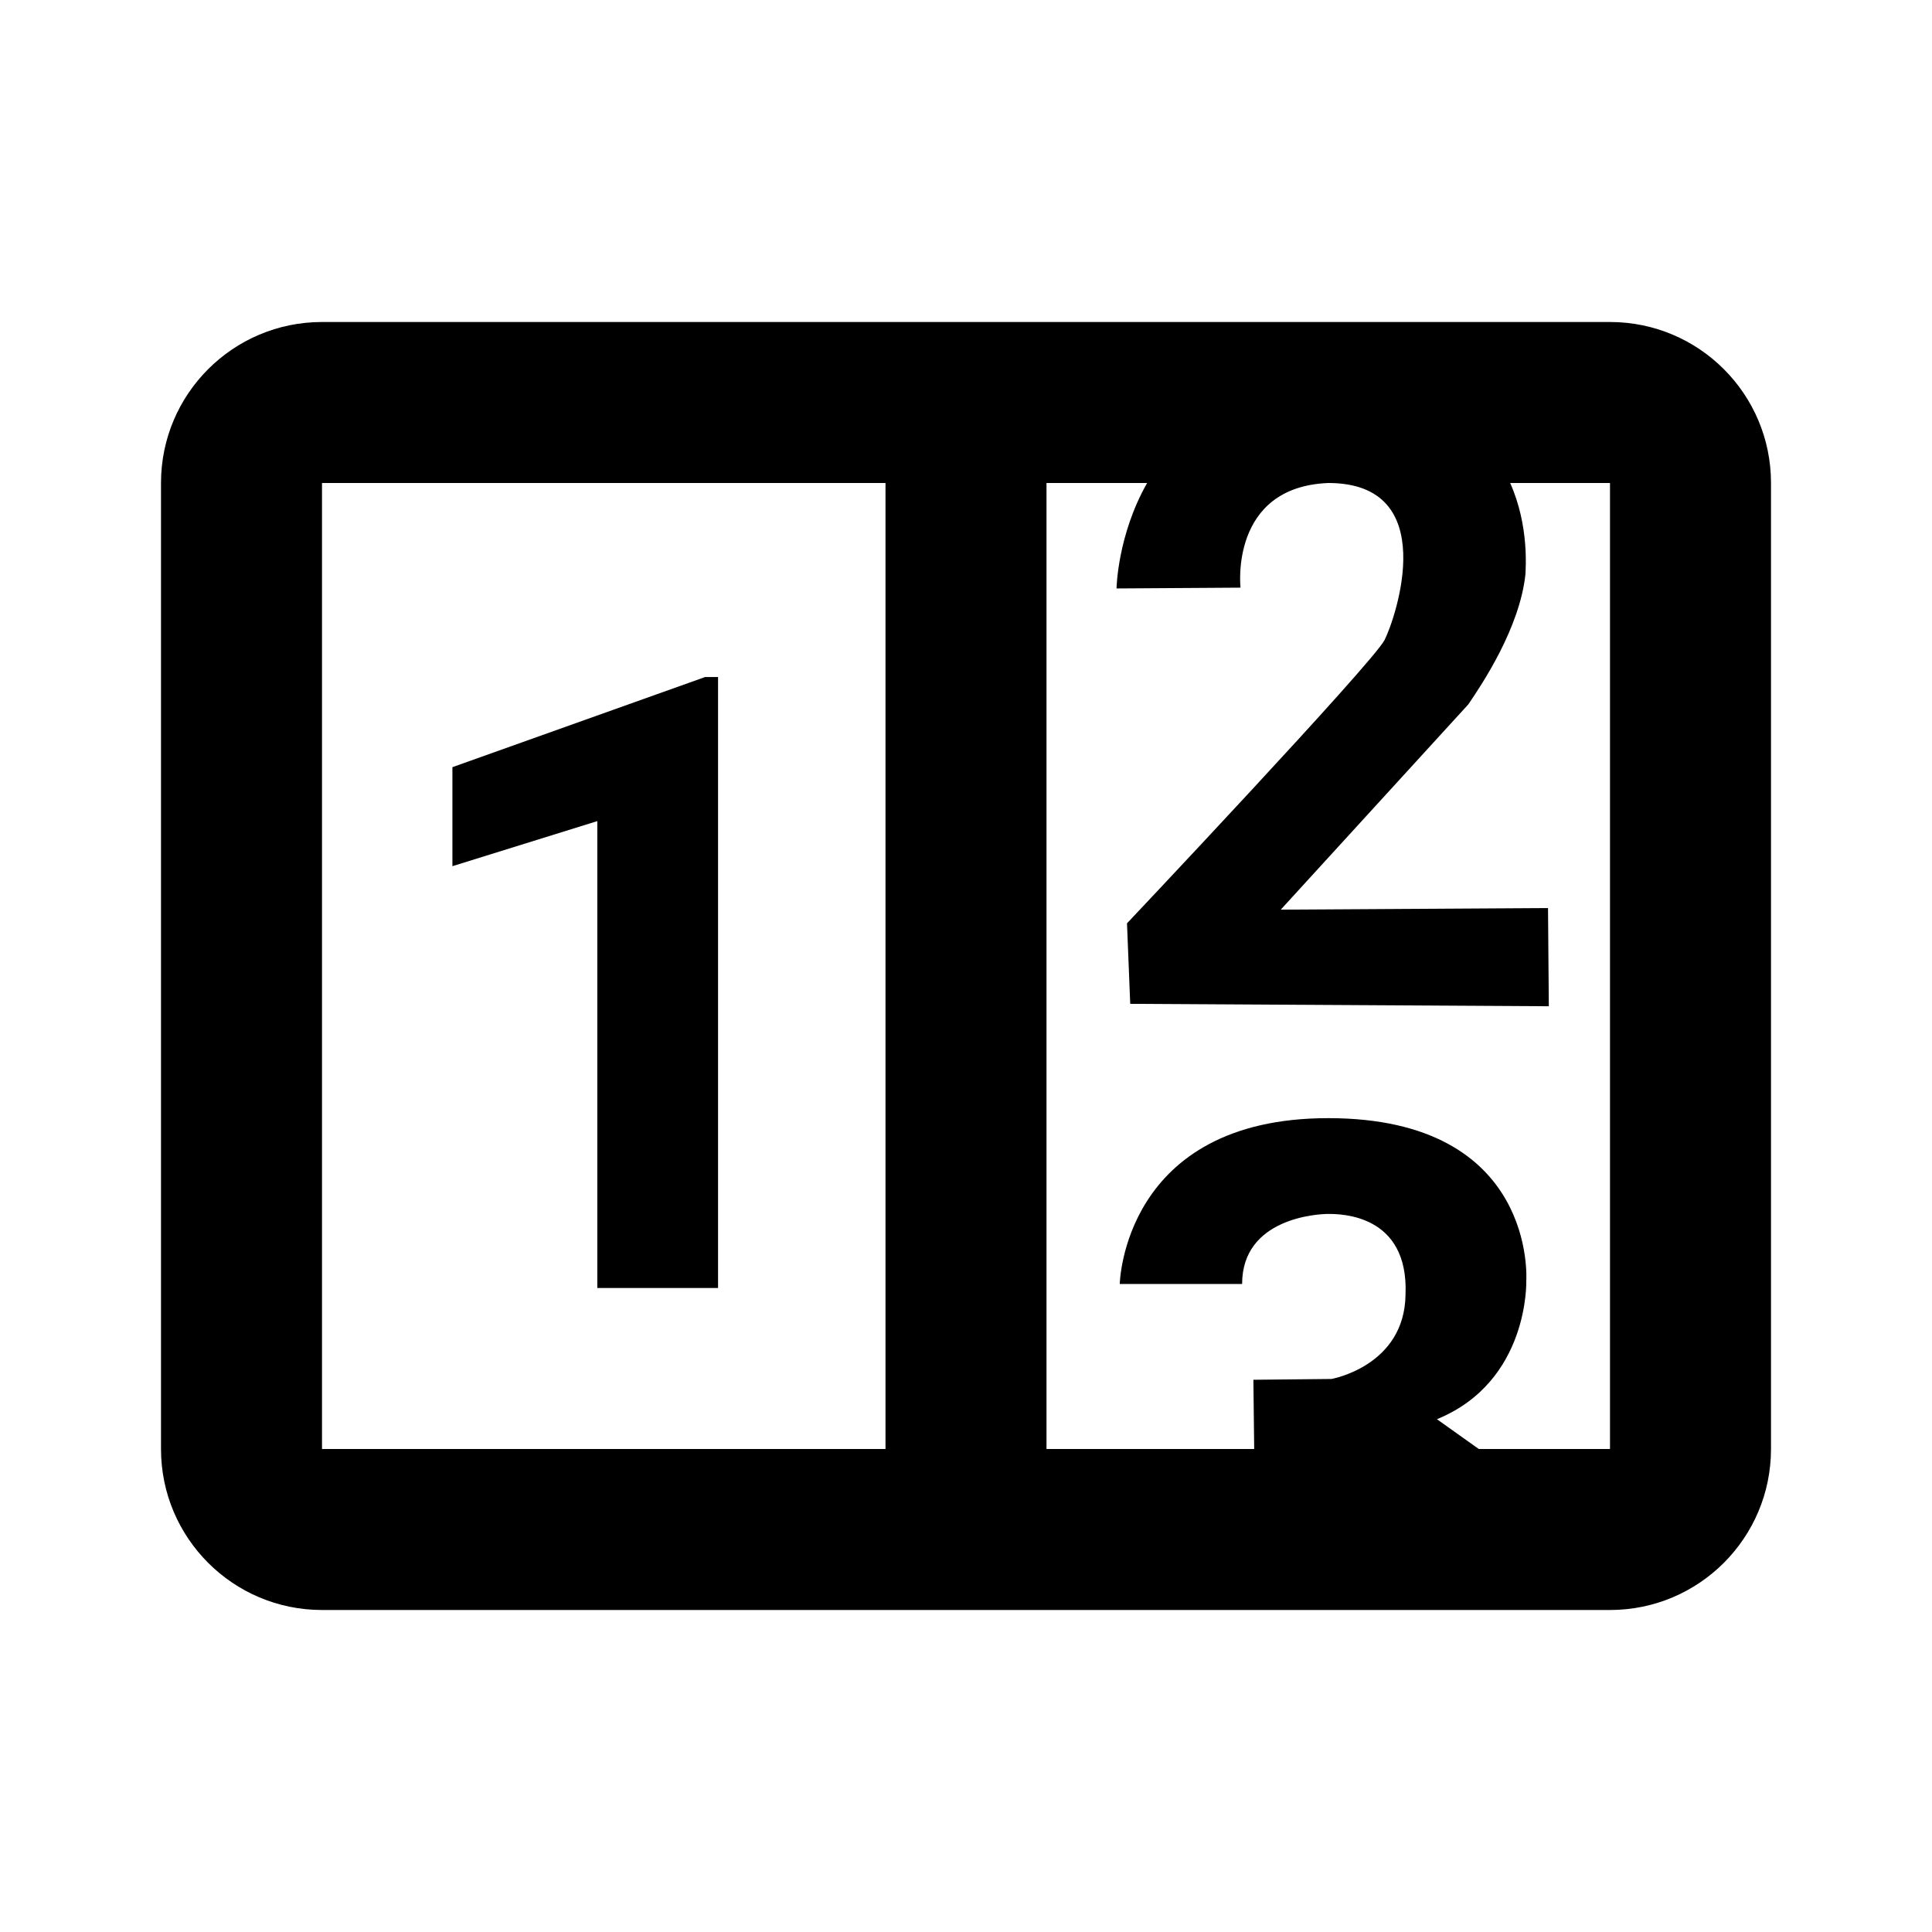
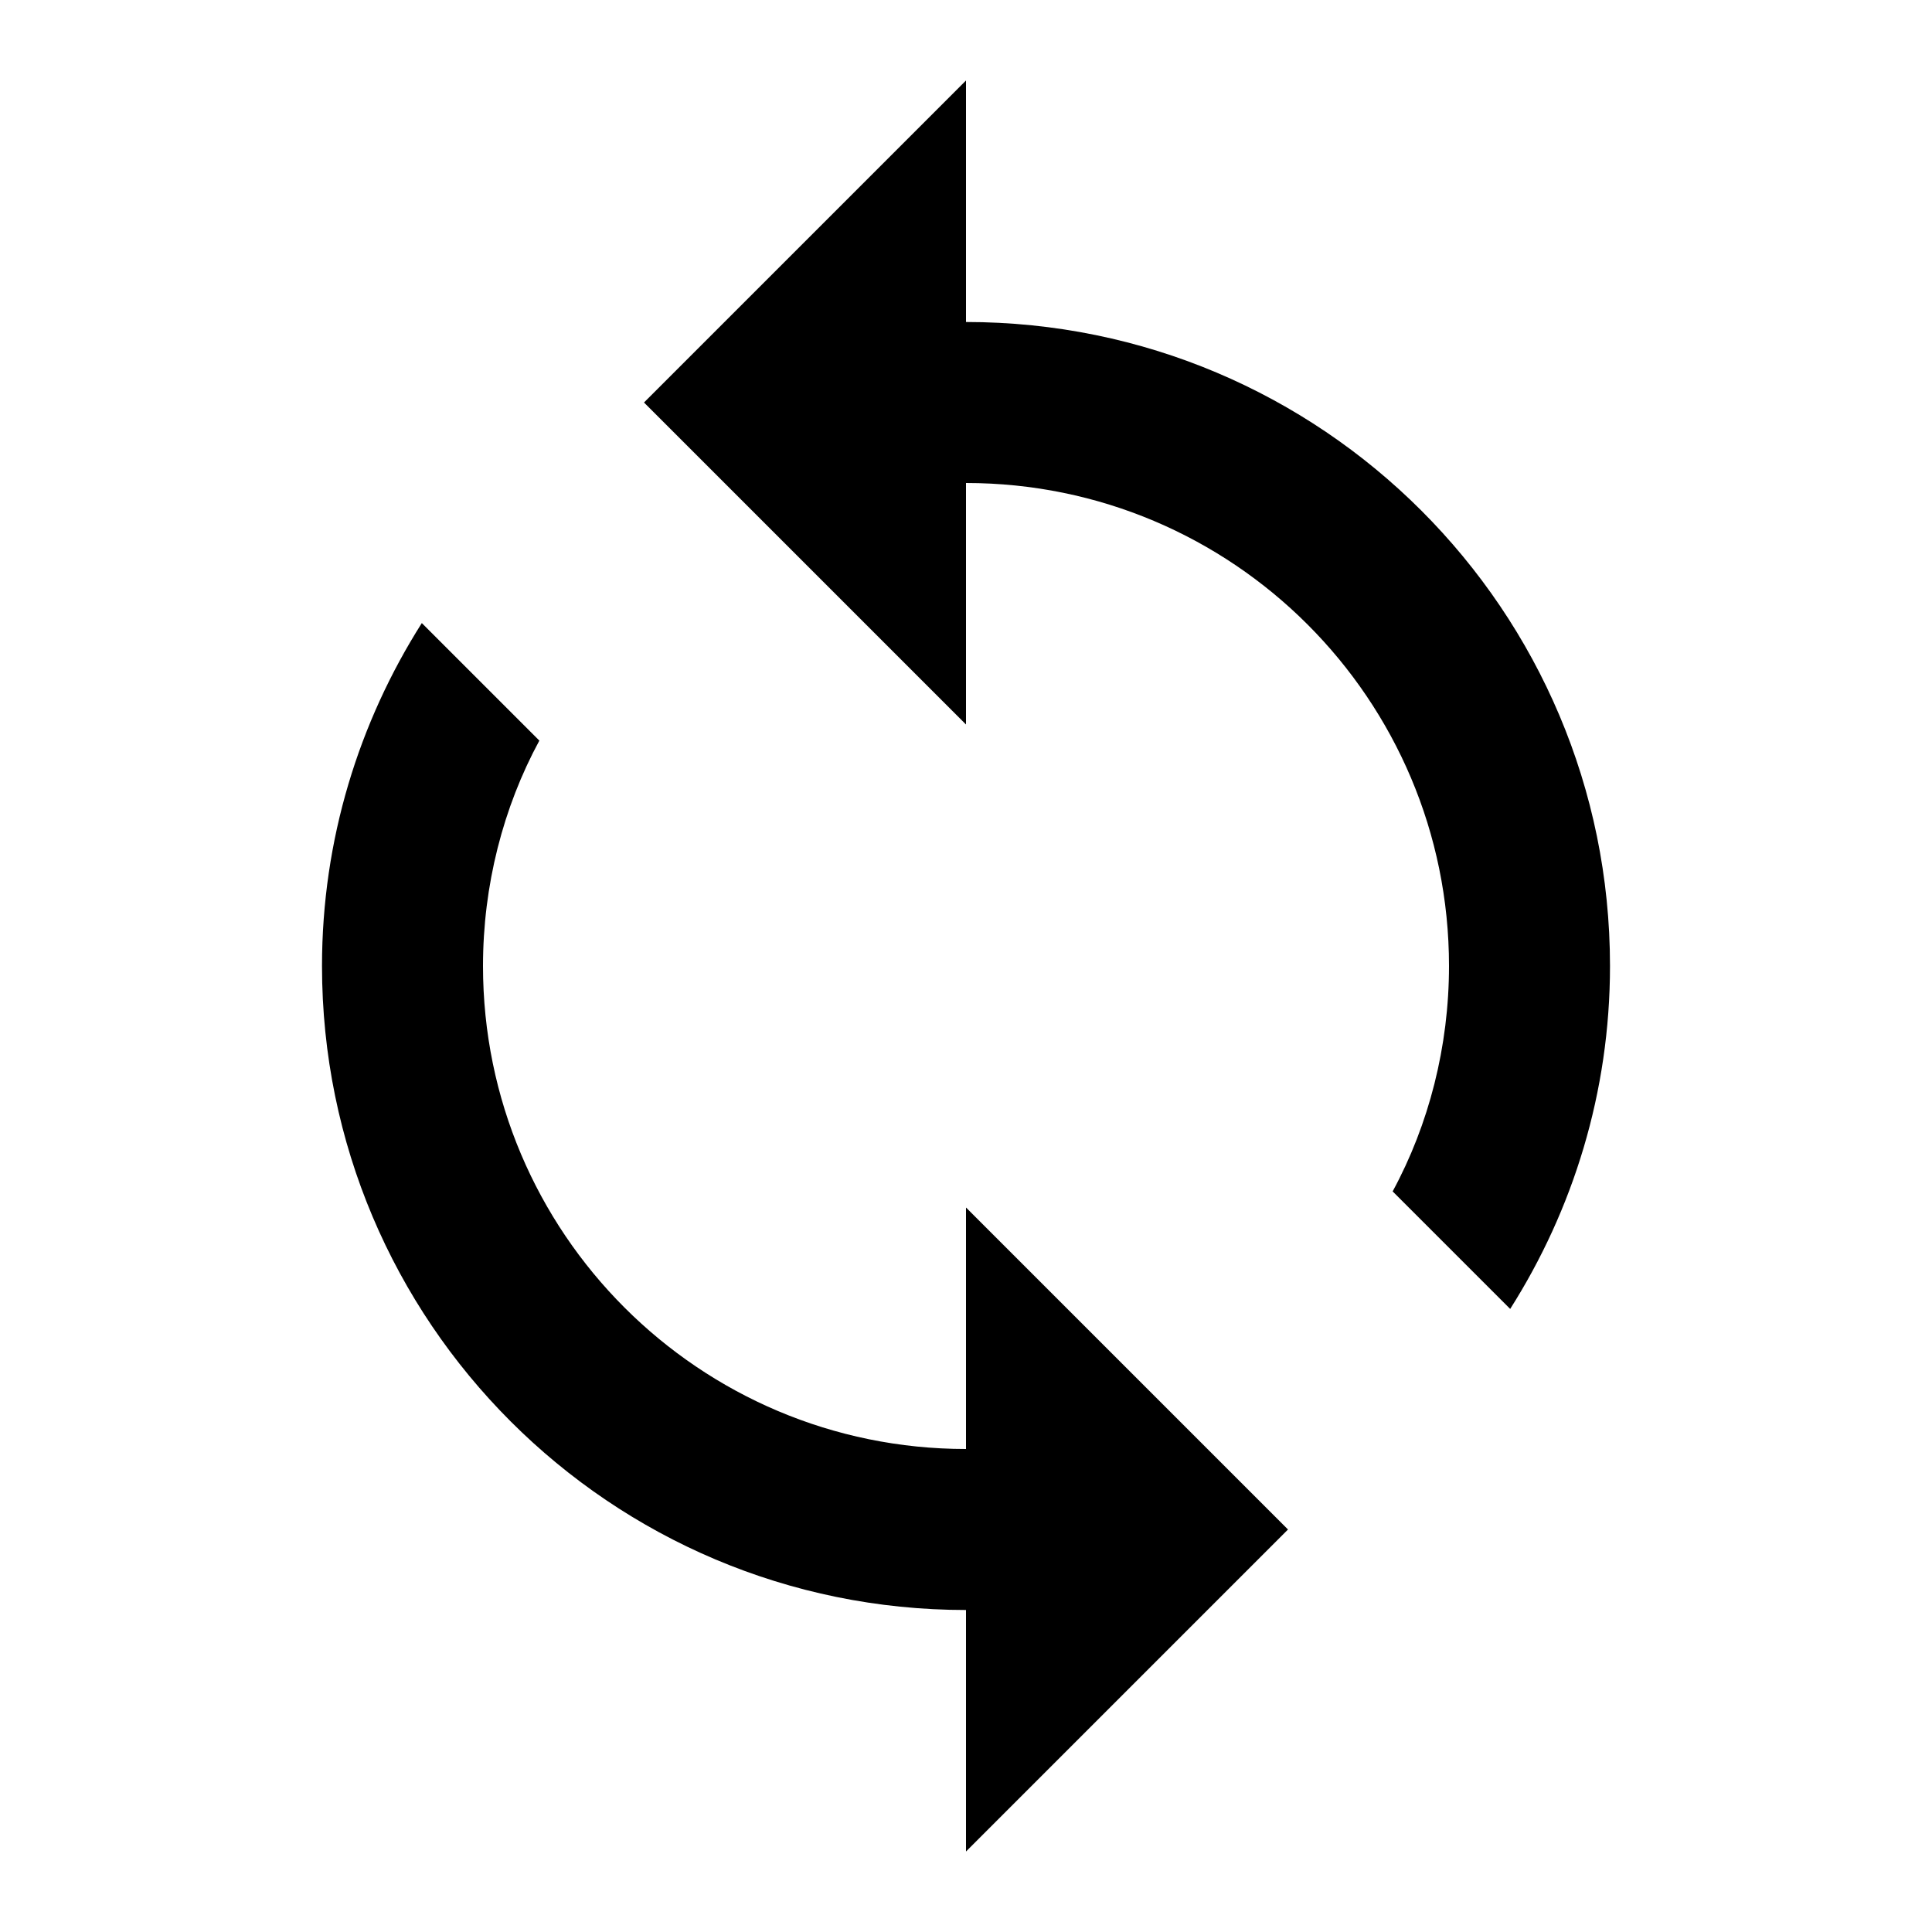
<svg xmlns="http://www.w3.org/2000/svg" version="1.1" width="24" height="24" viewBox="0 0 24 24">
-   <path d="M4,4H20A2,2 0 0,1 22,6V18A2,2 0 0,1 20,20H4A2,2 0 0,1 2,18V6A2,2 0 0,1 4,4M4,6V18H11V6H4M20,18V6H18.76C19,6.54 18.95,7.07 18.95,7.13C18.88,7.8 18.41,8.5 18.24,8.75L15.91,11.3L19.23,11.28L19.24,12.5L14.04,12.47L14,11.47C14,11.47 17.05,8.24 17.2,7.95C17.34,7.67 17.91,6 16.5,6C15.27,6.05 15.41,7.3 15.41,7.3L13.87,7.31C13.87,7.31 13.88,6.65 14.25,6H13V18H15.58L15.57,17.14L16.54,17.13C16.54,17.13 17.45,16.97 17.46,16.08C17.5,15.08 16.65,15.08 16.5,15.08C16.37,15.08 15.43,15.13 15.43,15.95H13.91C13.91,15.95 13.95,13.89 16.5,13.89C19.1,13.89 18.96,15.91 18.96,15.91C18.96,15.91 19,17.16 17.85,17.63L18.37,18H20M8.92,16H7.42V10.2L5.62,10.76V9.53L8.76,8.41H8.92V16Z" />
+   <path d="M12,18A6,6 0 0,1 6,12C6,11 6.25,10.03 6.7,9.2L5.24,7.74C4.46,8.97 4,10.43 4,12A8,8 0 0,0 12,20V23L16,19L12,15M12,4V1L8,5L12,9V6A6,6 0 0,1 18,12C18,13 17.75,13.97 17.3,14.8L18.76,16.26C19.54,15.03 20,13.57 20,12A8,8 0 0,0 12,4Z" />
</svg>
